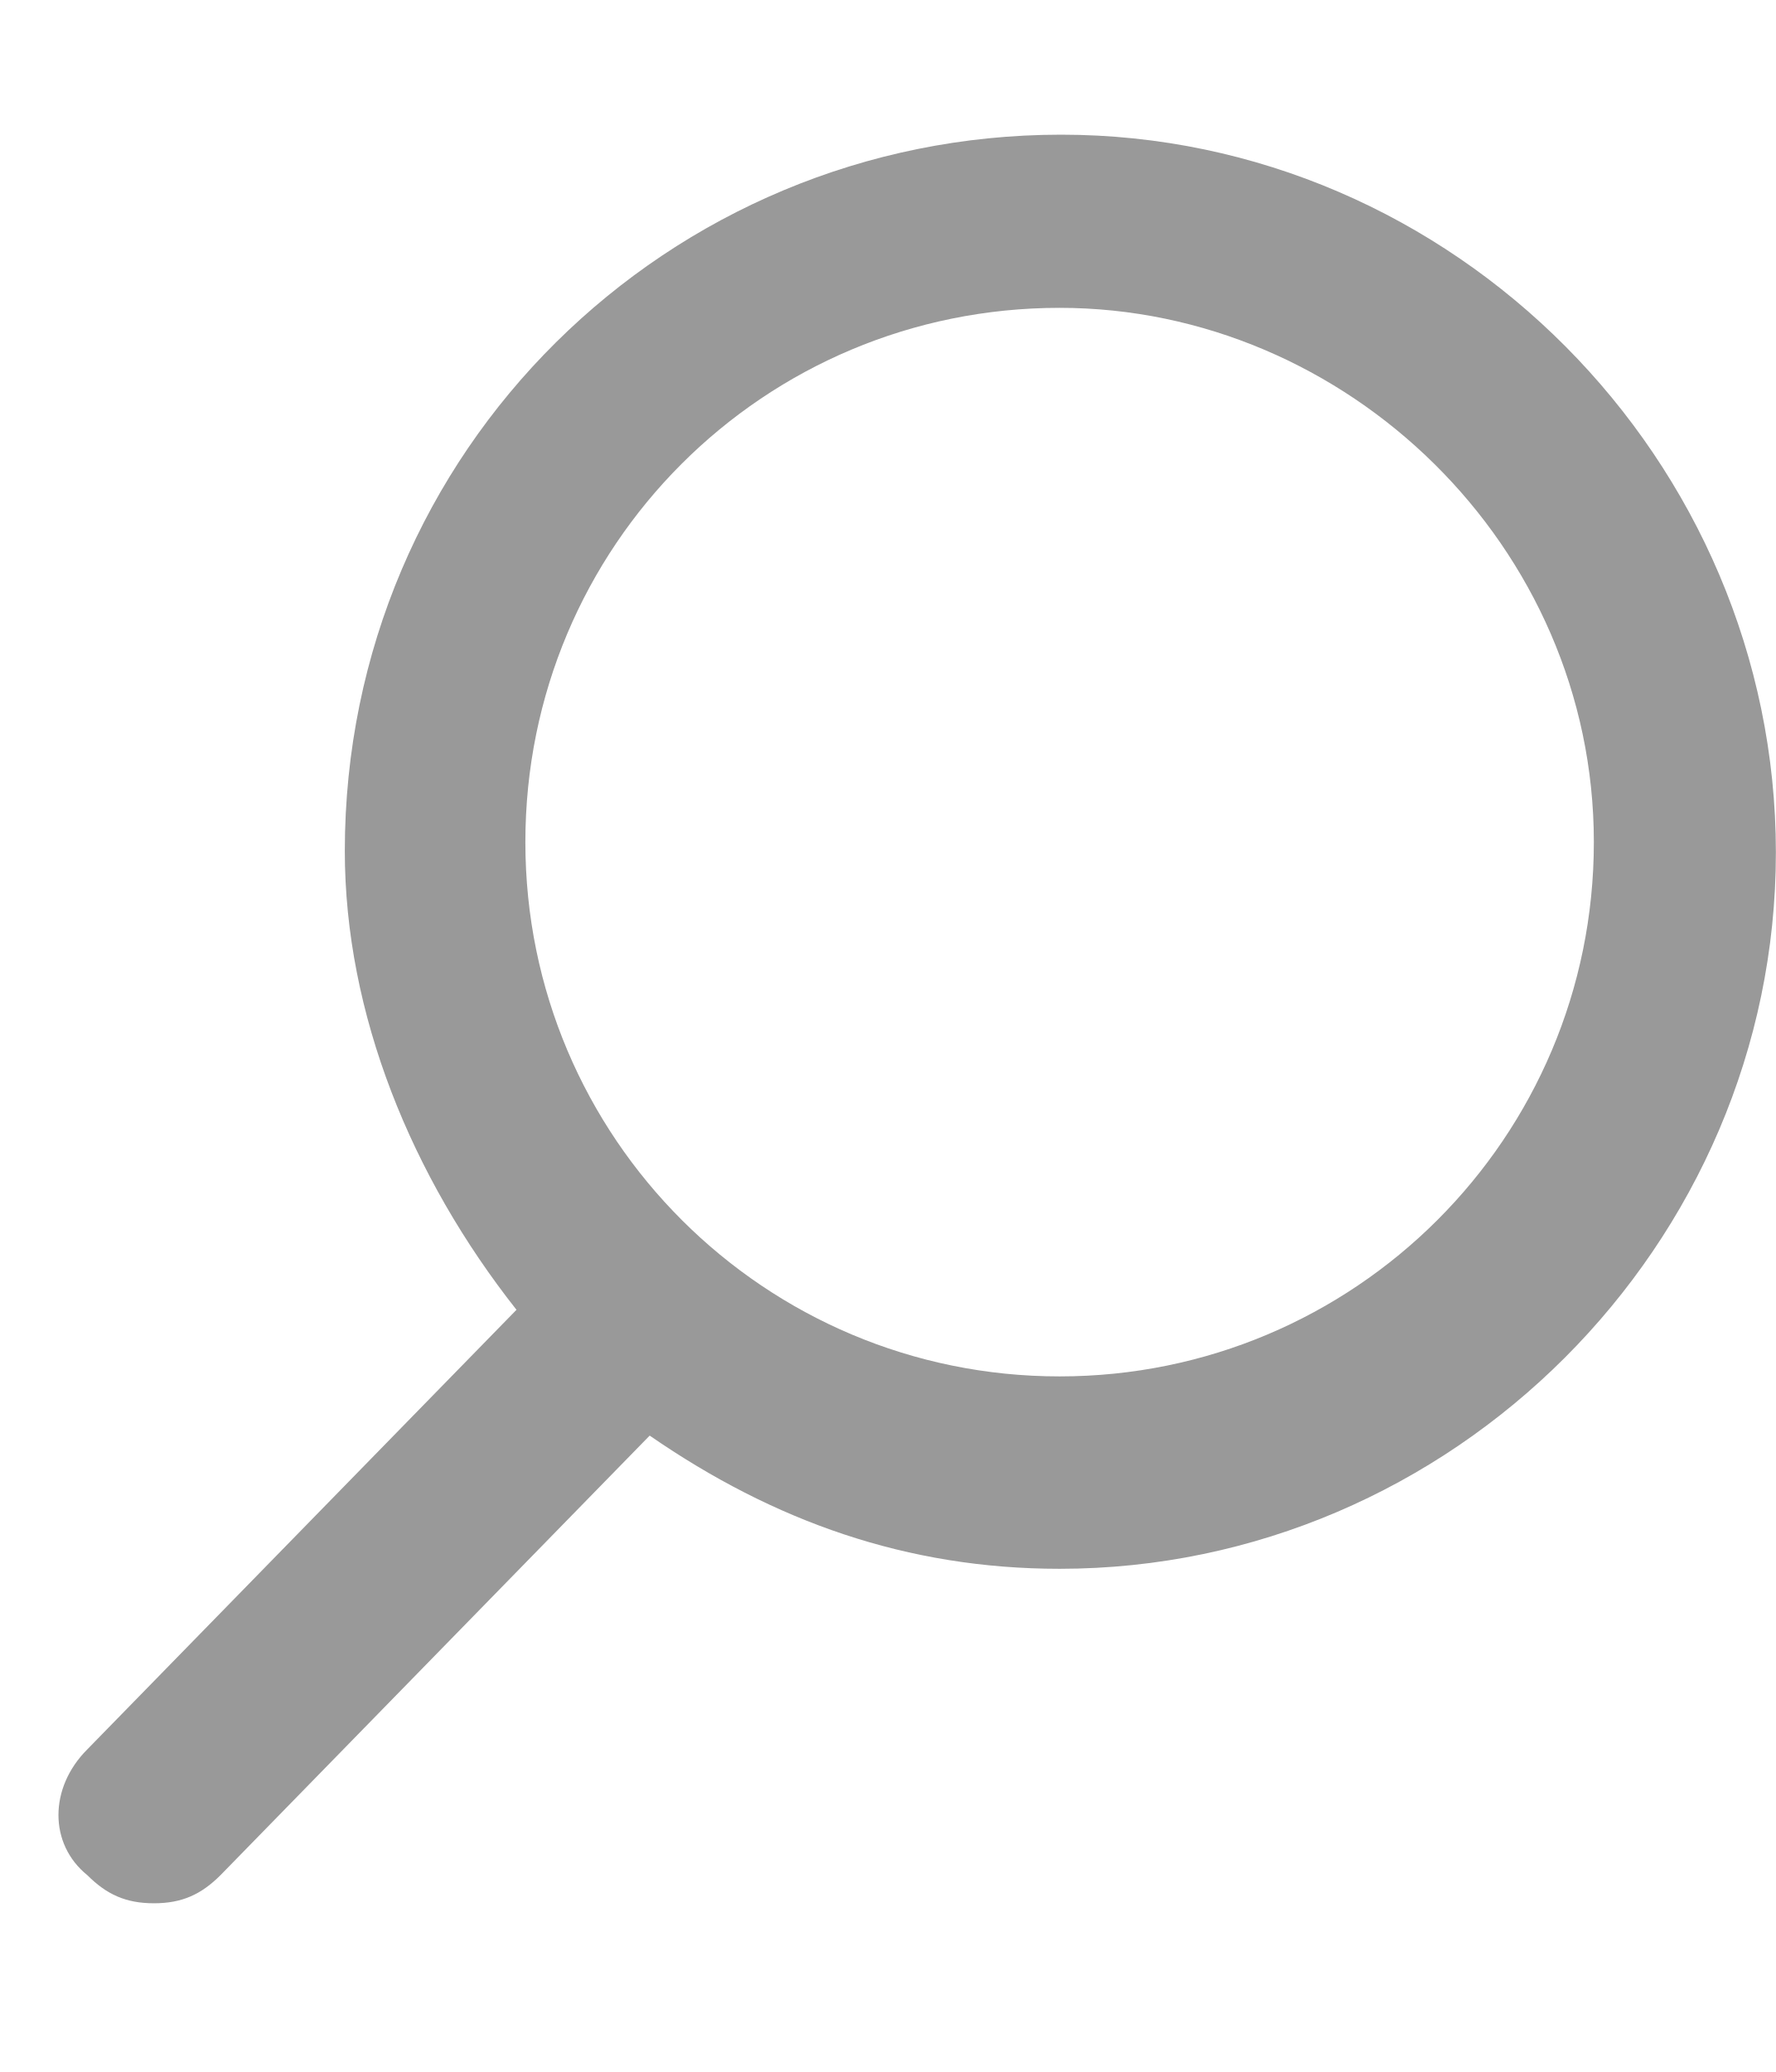
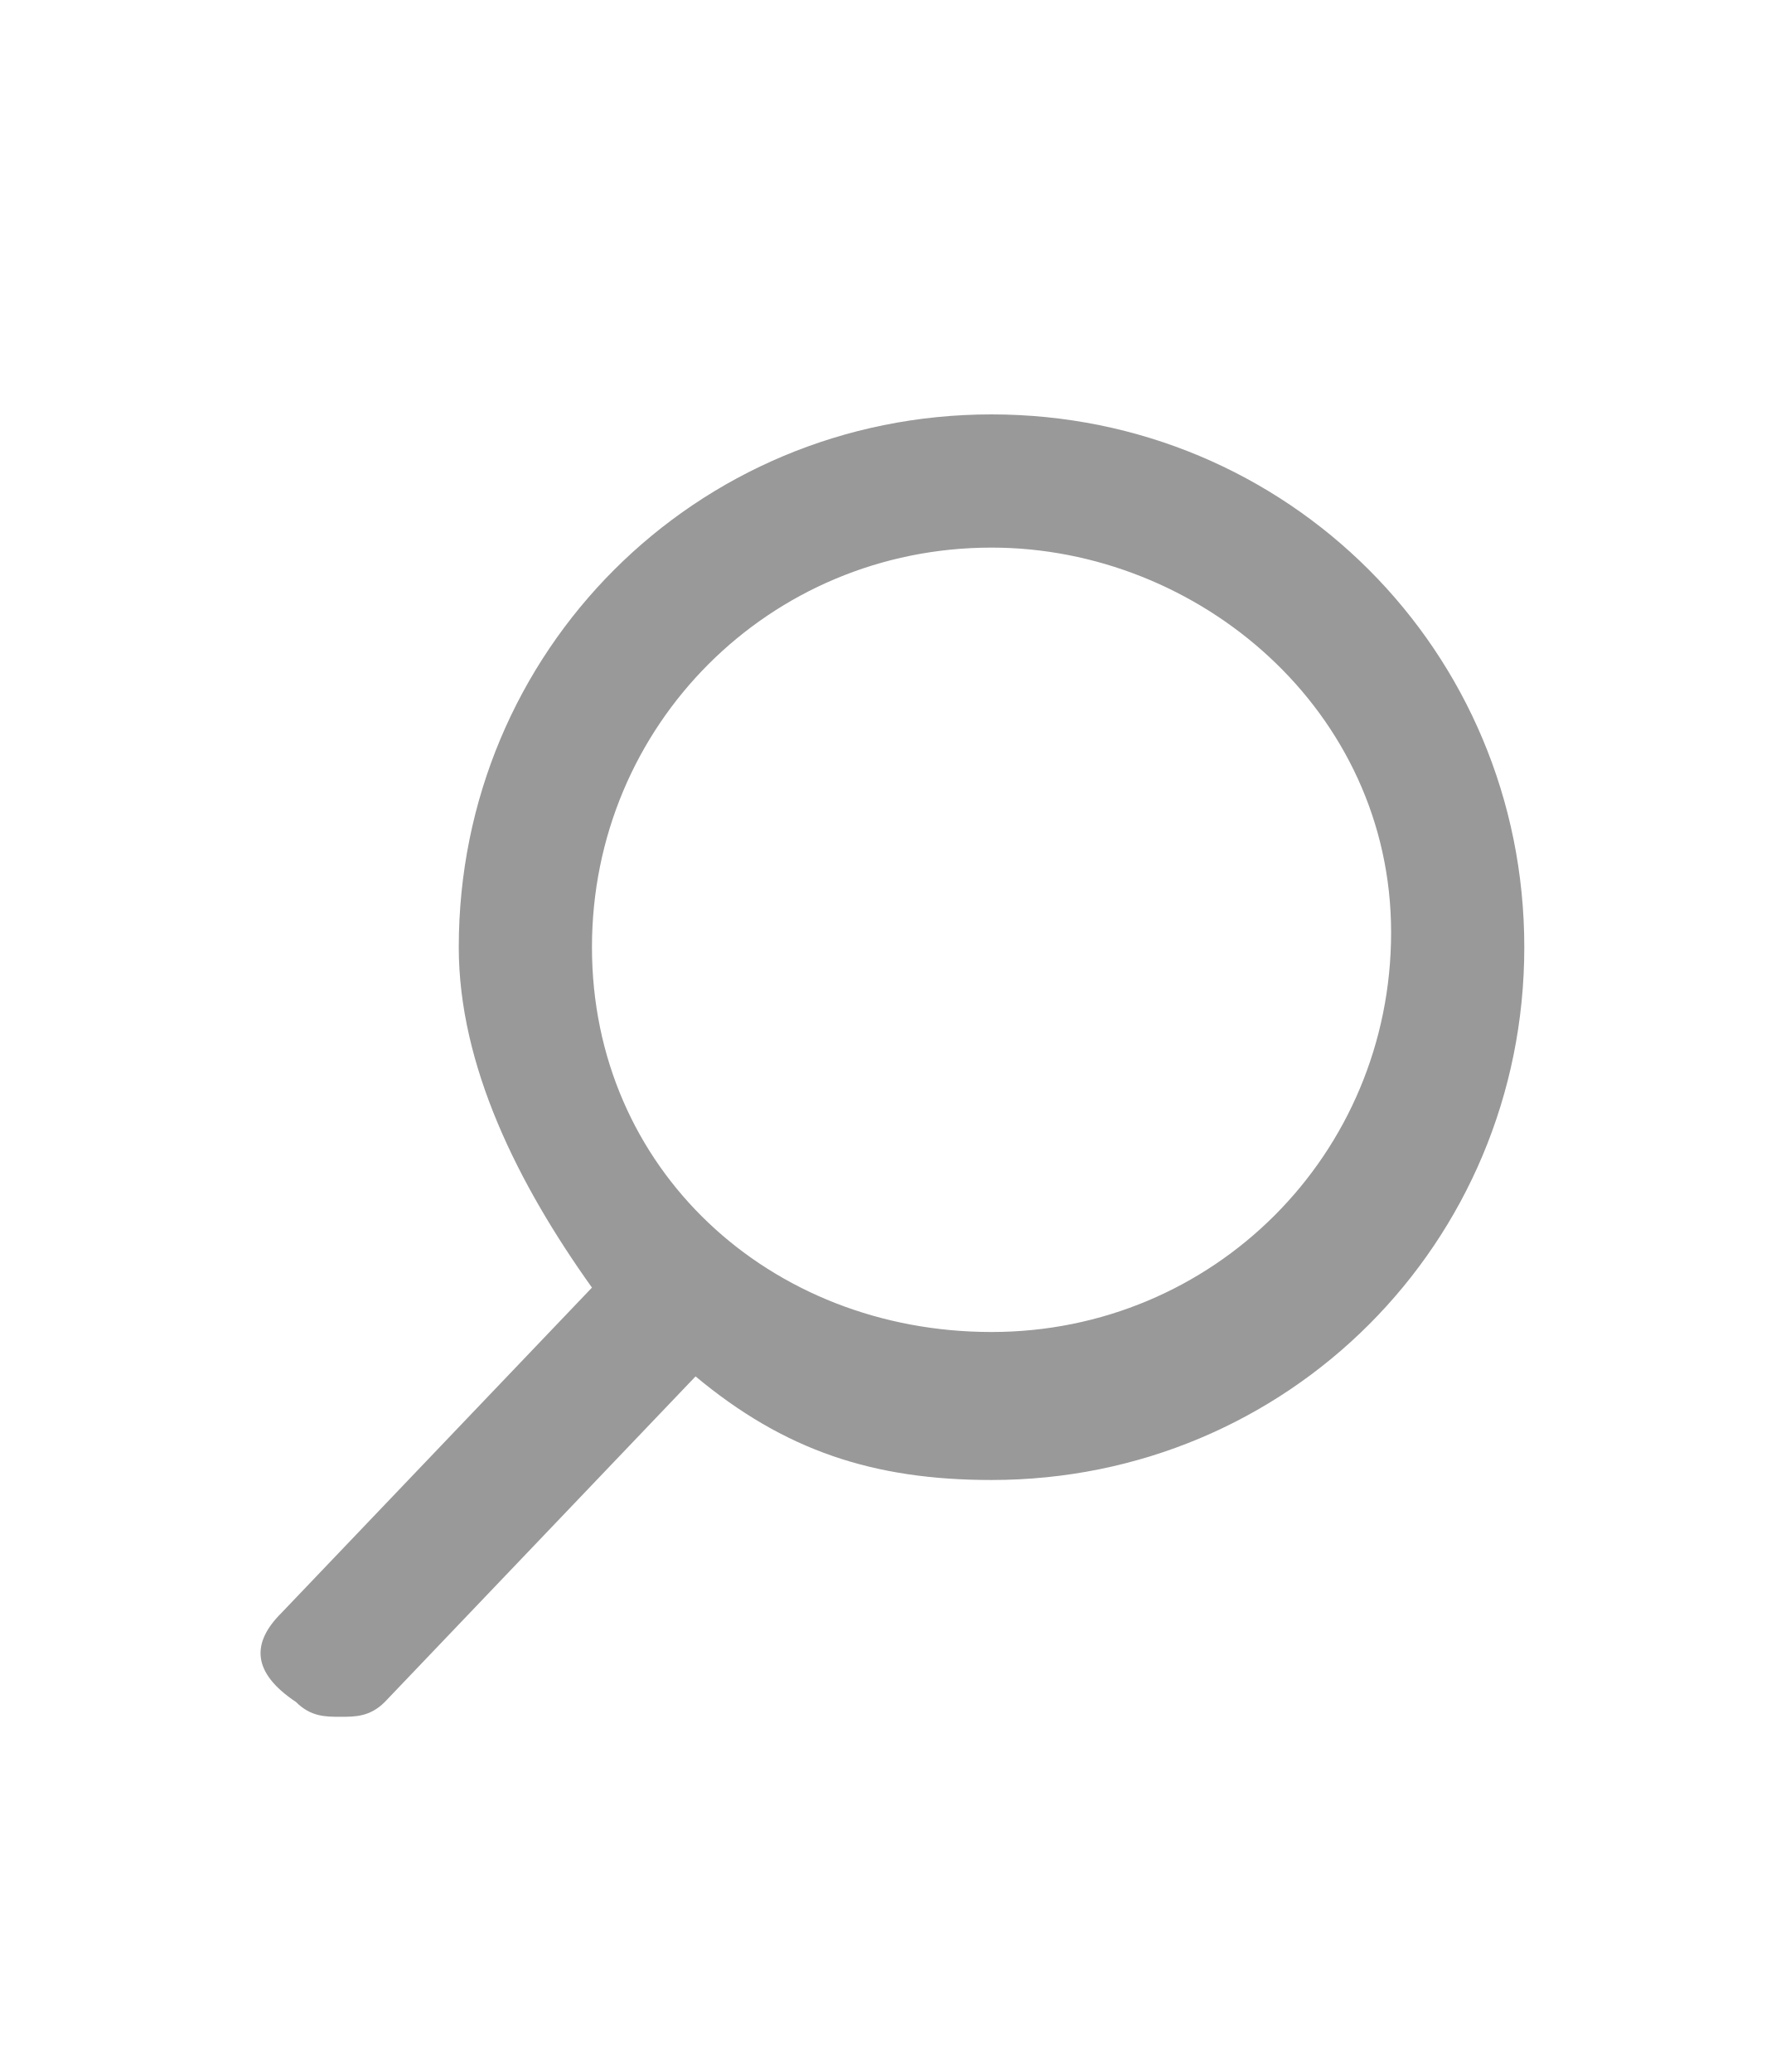
<svg xmlns="http://www.w3.org/2000/svg" version="1.1" id="Слой_1" x="0px" y="0px" viewBox="0 0 12 14" style="enable-background:new 0 0 12 14;" xml:space="preserve">
  <style type="text/css">
	.st0{fill:#999999;}
</style>
-   <path class="st0" d="M0.59,11.82l2.9-2.97c-0.71-0.9-1.16-2-1.16-3.1c0-2.71,2.19-4.84,4.84-4.84S12,3.11,12,5.76  s-2.19,4.84-4.84,4.84c-1.03,0-1.93-0.32-2.77-0.9l-2.9,2.97c-0.13,0.13-0.26,0.19-0.45,0.19s-0.32-0.06-0.45-0.19  C0.33,12.46,0.33,12.08,0.59,11.82z M7.16,2.08c-2,0-3.61,1.61-3.61,3.61S5.17,9.3,7.16,9.3s3.61-1.61,3.61-3.61S9.1,2.08,7.16,2.08  z" />
+   <path class="st0" d="M1.9,10.9L4,8.7C3.5,8,3.1,7.2,3.1,6.4c0-2,1.6-3.6,3.6-3.6s3.6,1.6,3.6,3.6S8.7,10,6.7,10  c-0.8,0-1.4-0.2-2-0.7l-2.1,2.2c-0.1,0.1-0.2,0.1-0.3,0.1c-0.1,0-0.2,0-0.3-0.1C1.7,11.3,1.7,11.1,1.9,10.9z M6.7,3.7  C5.2,3.7,4,4.9,4,6.4S5.2,9,6.7,9s2.7-1.2,2.7-2.7S8.1,3.7,6.7,3.7z" />
</svg>
